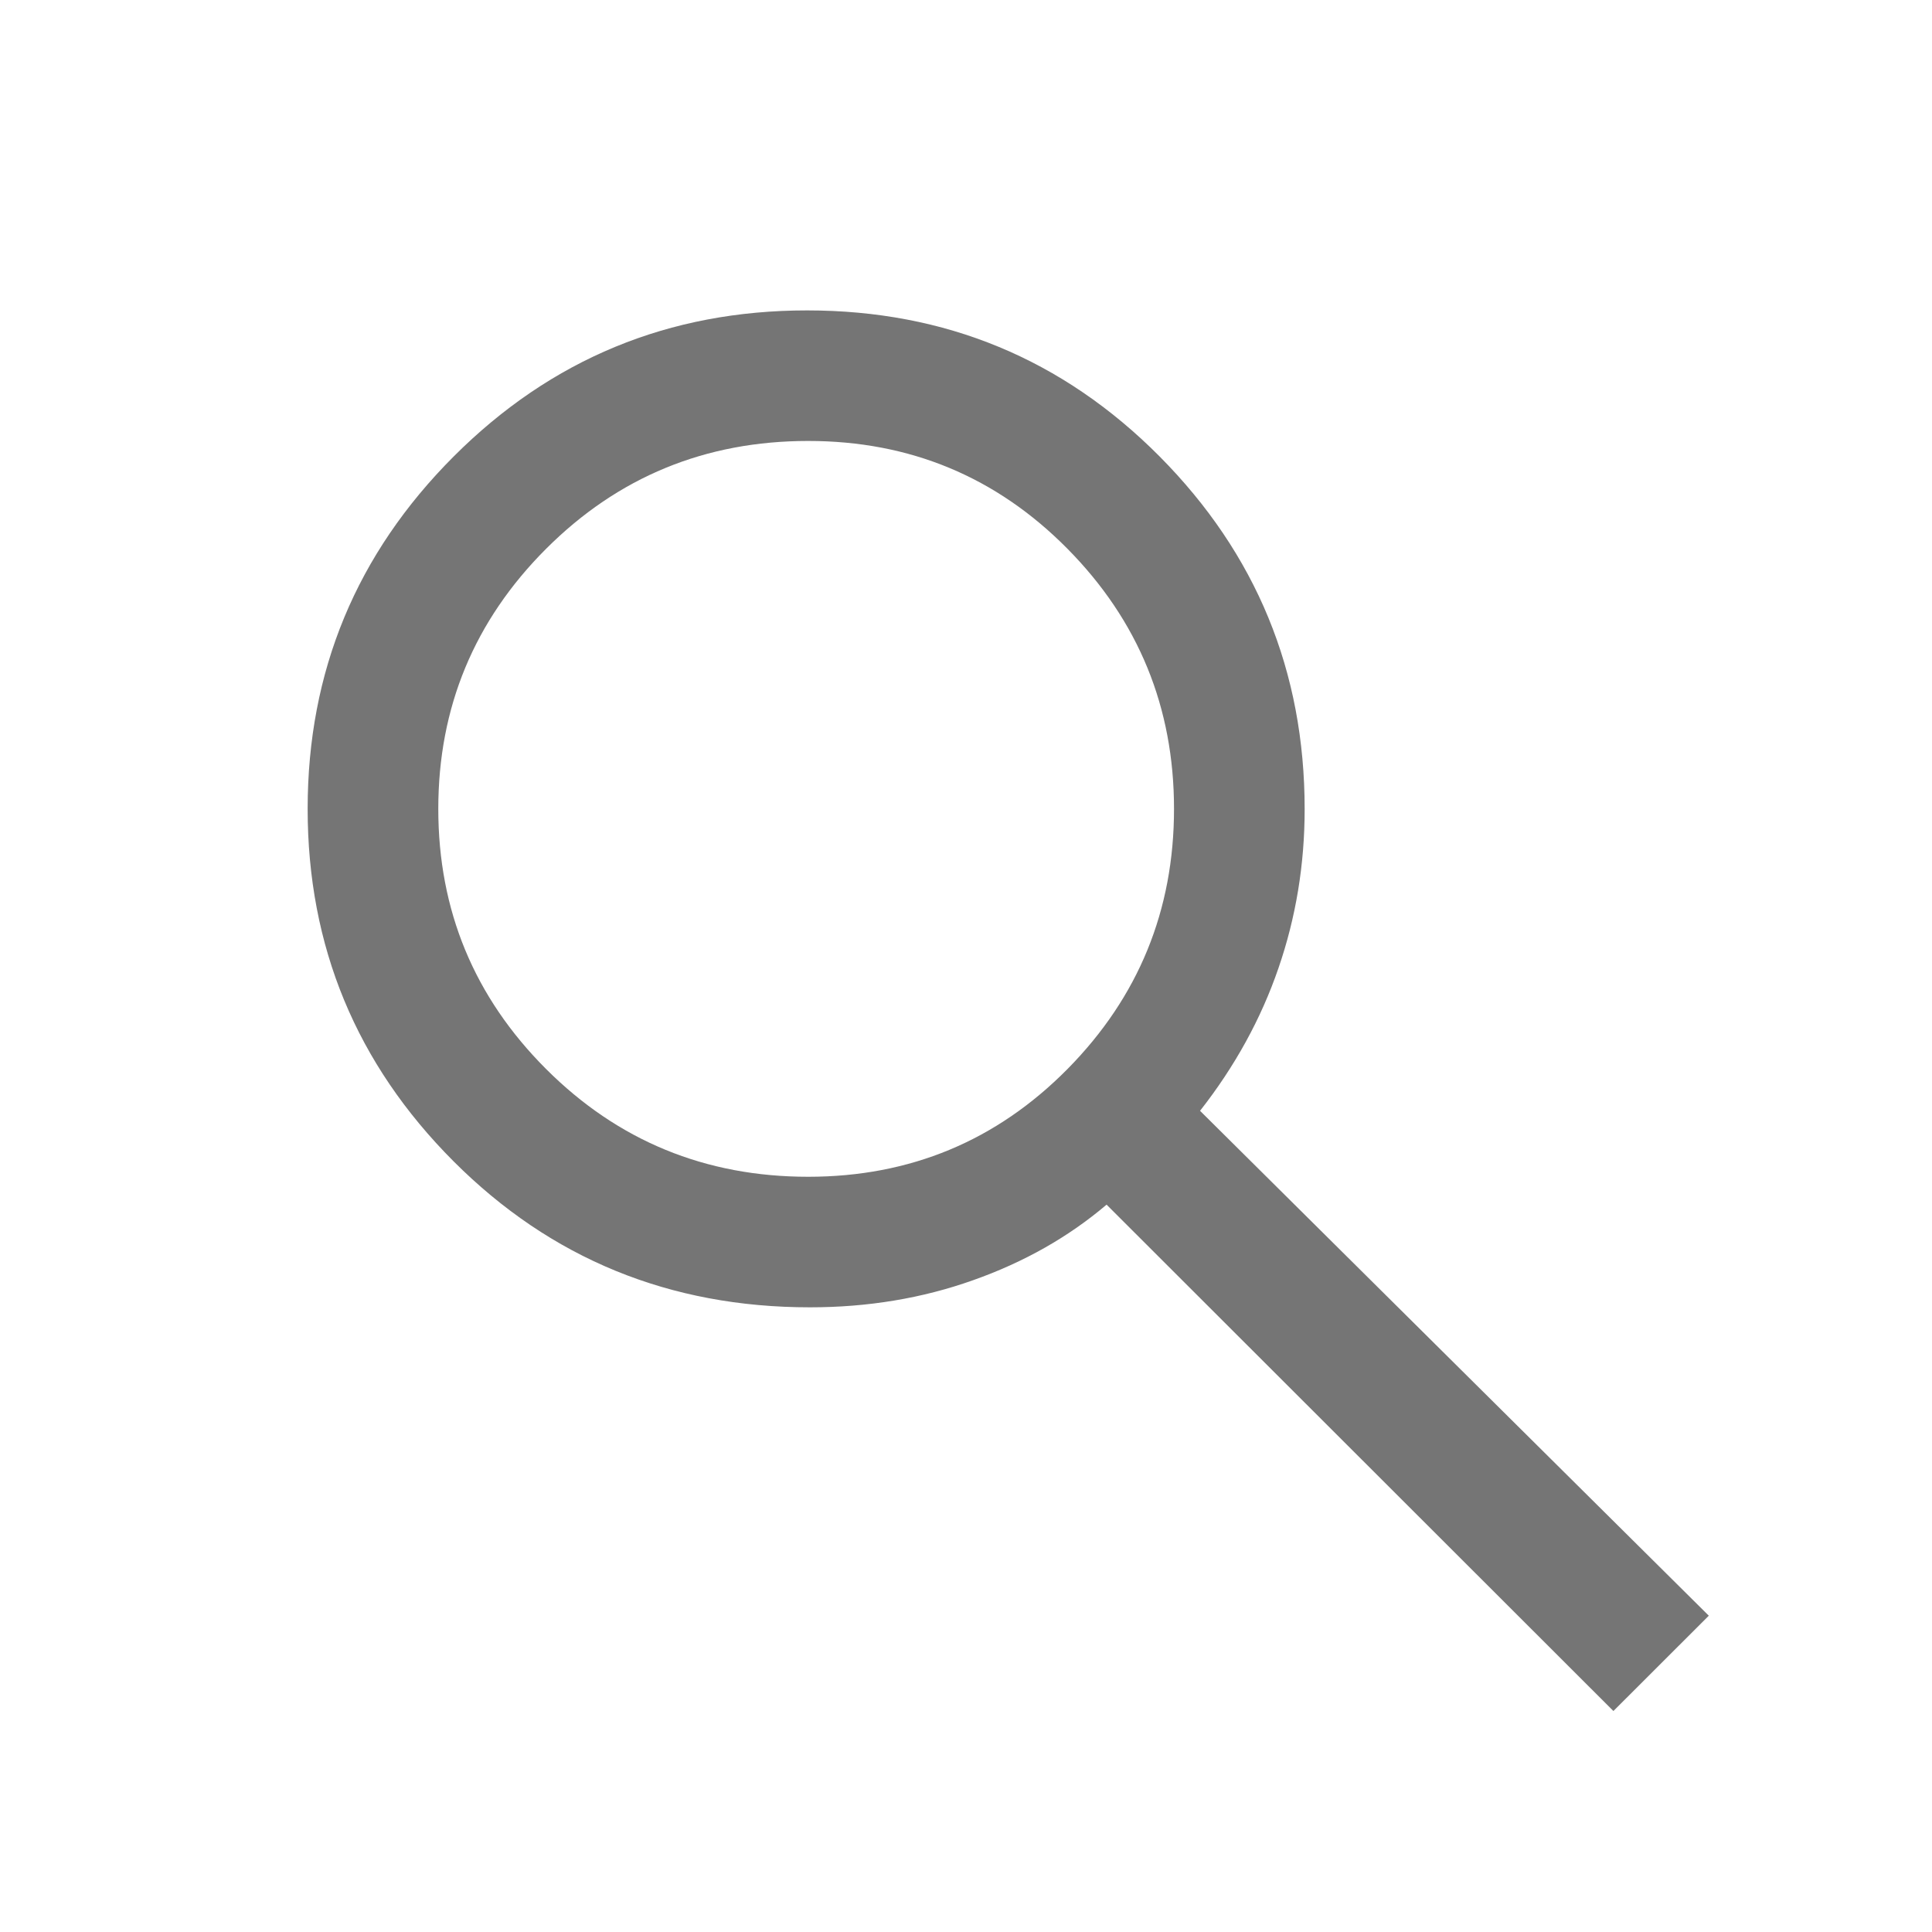
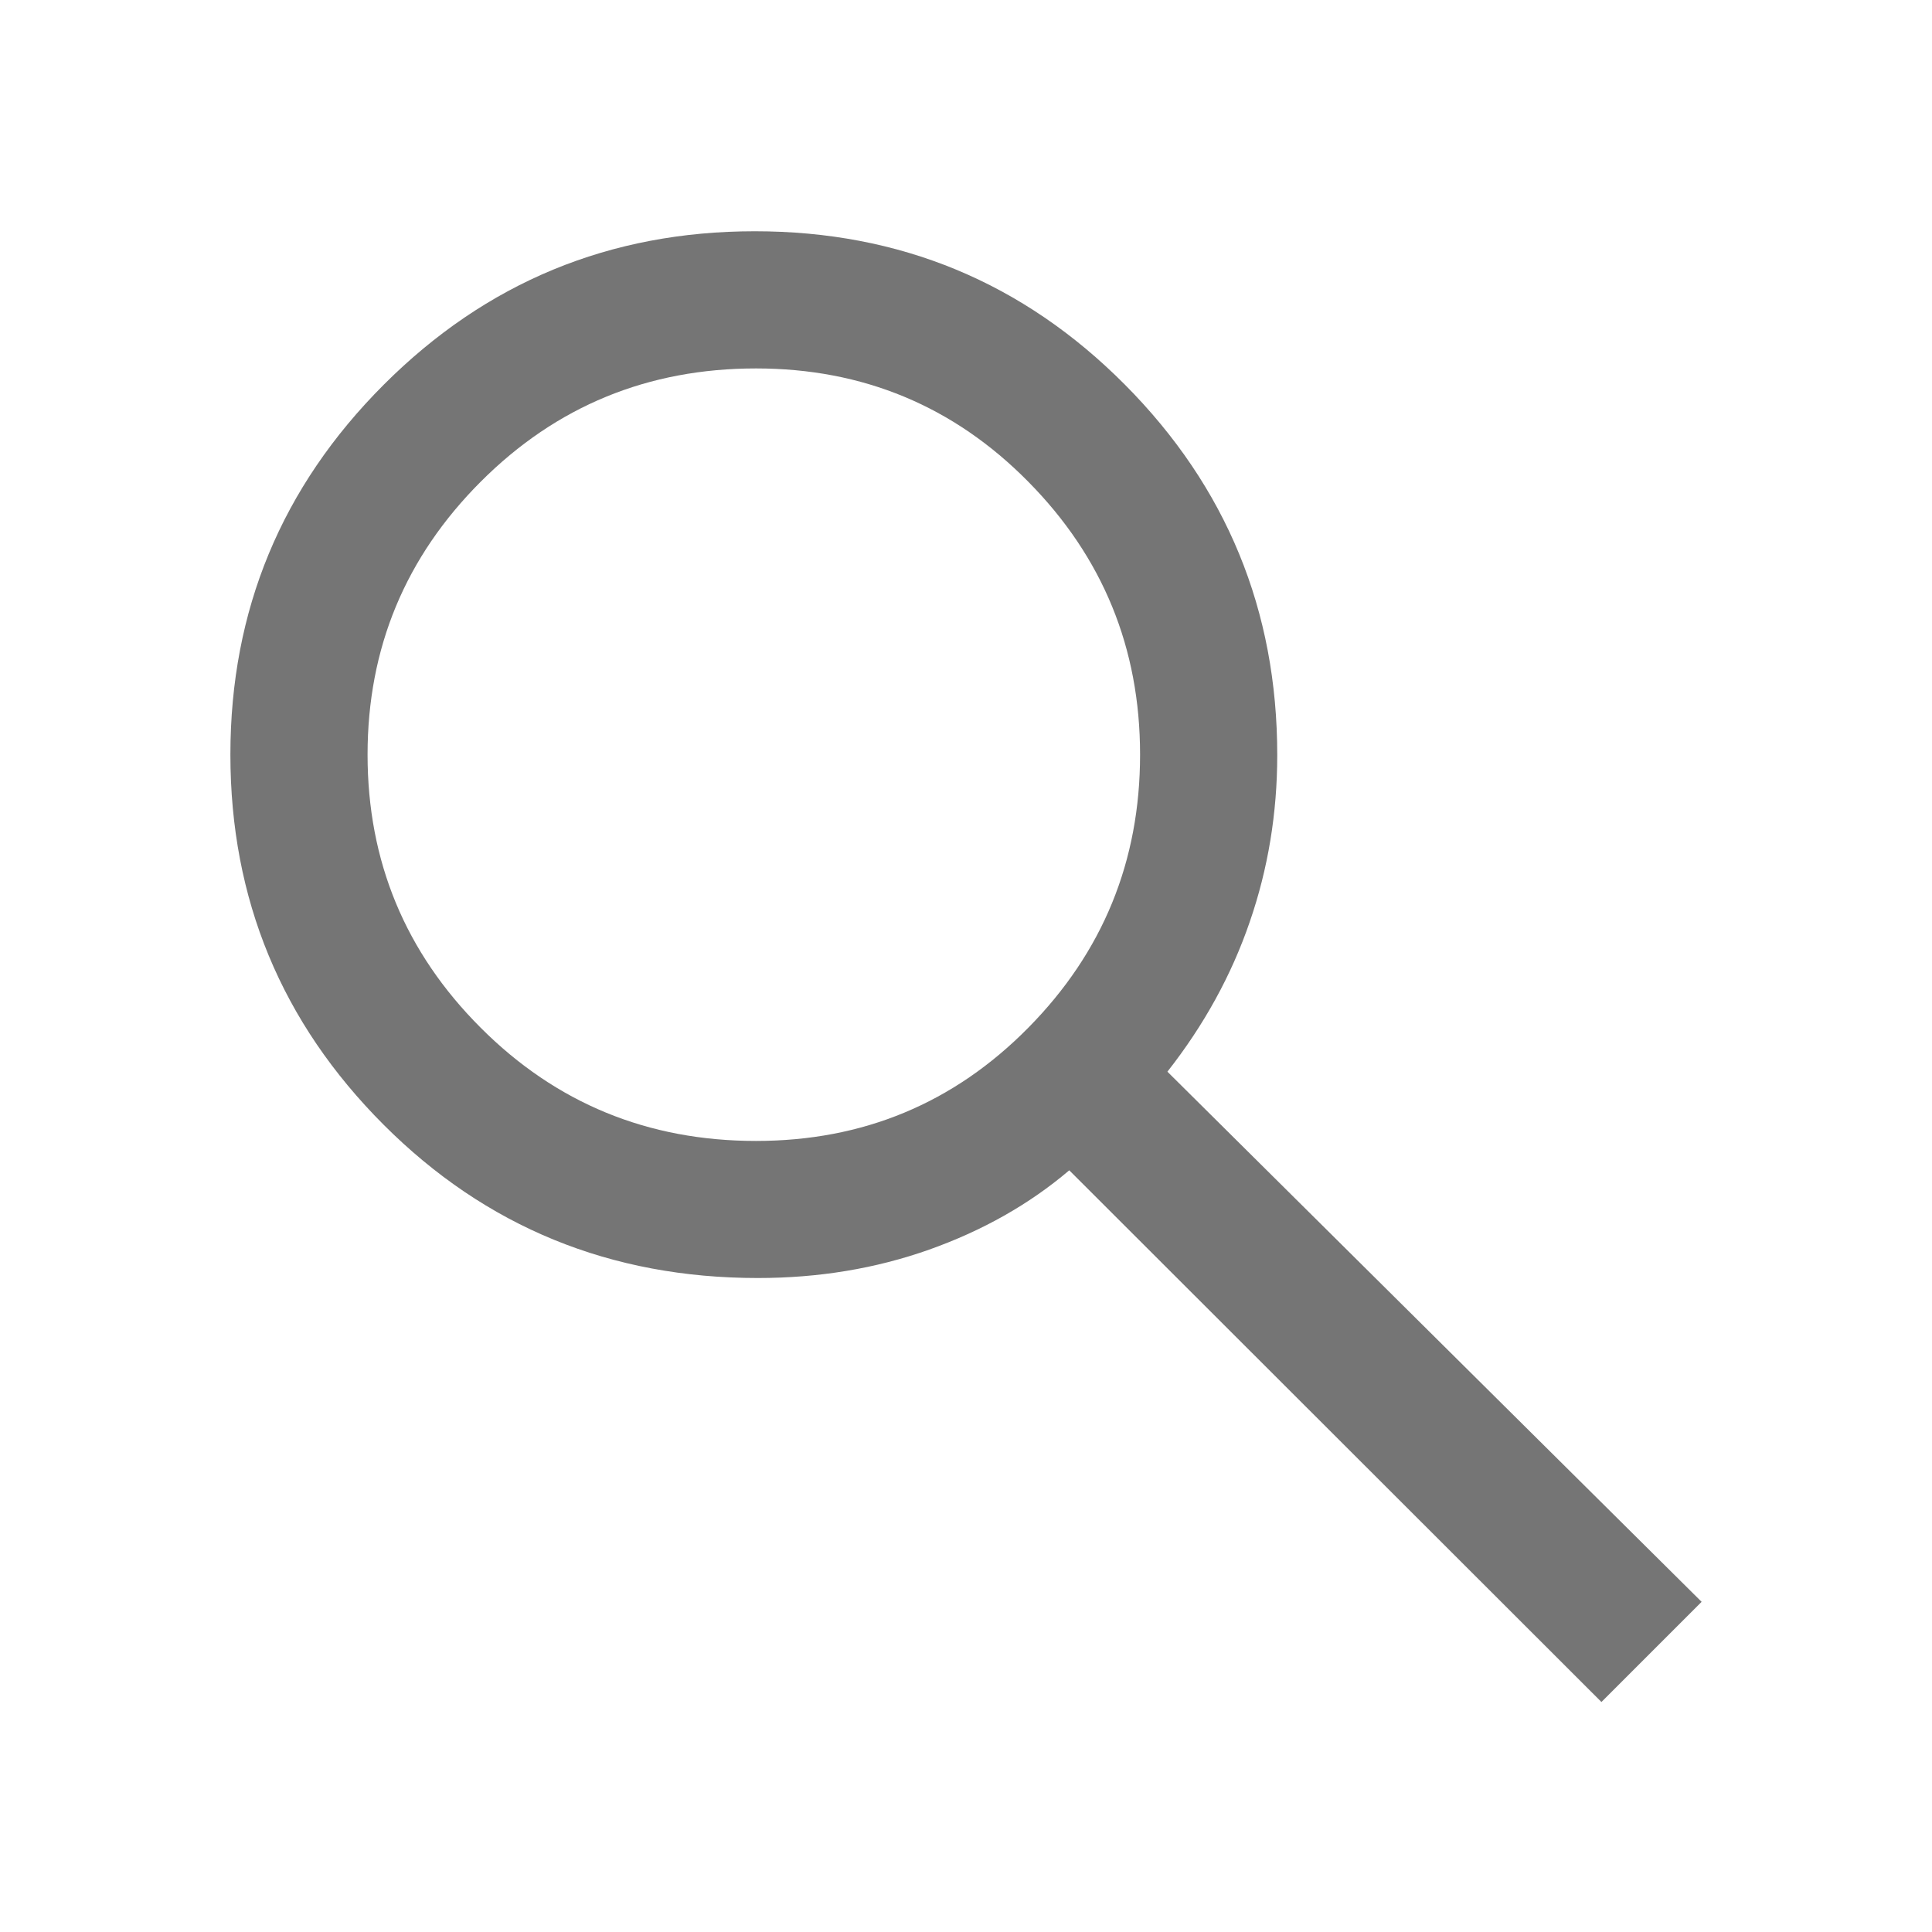
- <svg xmlns="http://www.w3.org/2000/svg" width="21" height="21" viewBox="0 0 21 21" fill="none">
-   <path d="M17.537 18.598L12.028 13.094C11.615 13.445 11.132 13.719 10.578 13.915C10.025 14.112 9.434 14.21 8.804 14.21C7.279 14.21 5.987 13.681 4.93 12.623C3.873 11.564 3.344 10.287 3.344 8.792C3.344 7.297 3.874 6.02 4.932 4.961C5.99 3.903 7.27 3.374 8.773 3.374C10.275 3.374 11.552 3.903 12.604 4.961C13.655 6.02 14.181 7.298 14.181 8.795C14.181 9.397 14.086 9.973 13.896 10.524C13.707 11.074 13.423 11.591 13.044 12.074L18.574 17.562L17.537 18.598ZM8.785 12.791C9.892 12.791 10.832 12.4 11.604 11.619C12.375 10.838 12.761 9.895 12.761 8.792C12.761 7.689 12.375 6.746 11.603 5.965C10.831 5.184 9.891 4.793 8.785 4.793C7.667 4.793 6.717 5.184 5.936 5.965C5.155 6.746 4.764 7.689 4.764 8.792C4.764 9.895 5.154 10.838 5.935 11.619C6.716 12.4 7.666 12.791 8.785 12.791Z" fill="#757575" />
+ <svg xmlns="http://www.w3.org/2000/svg" width="20" height="20" viewBox="0 0 20 20" fill="none">
+   <path d="M16.578 17.619L11.069 12.115C10.656 12.466 10.173 12.739 9.619 12.936C9.066 13.132 8.475 13.23 7.845 13.23C6.32 13.23 5.028 12.701 3.971 11.643C2.914 10.585 2.385 9.308 2.385 7.812C2.385 6.317 2.915 5.04 3.973 3.982C5.031 2.924 6.311 2.394 7.814 2.394C9.316 2.394 10.593 2.924 11.645 3.982C12.696 5.04 13.222 6.318 13.222 7.816C13.222 8.417 13.127 8.994 12.937 9.544C12.748 10.095 12.464 10.611 12.085 11.094L17.615 16.582L16.578 17.619ZM7.826 11.811C8.933 11.811 9.873 11.421 10.645 10.639C11.416 9.858 11.802 8.916 11.802 7.812C11.802 6.709 11.416 5.767 10.644 4.986C9.872 4.204 8.932 3.814 7.826 3.814C6.708 3.814 5.758 4.204 4.977 4.986C4.196 5.767 3.805 6.709 3.805 7.812C3.805 8.916 4.195 9.858 4.976 10.639C5.757 11.421 6.707 11.811 7.826 11.811Z" fill="#757575" />
</svg>
